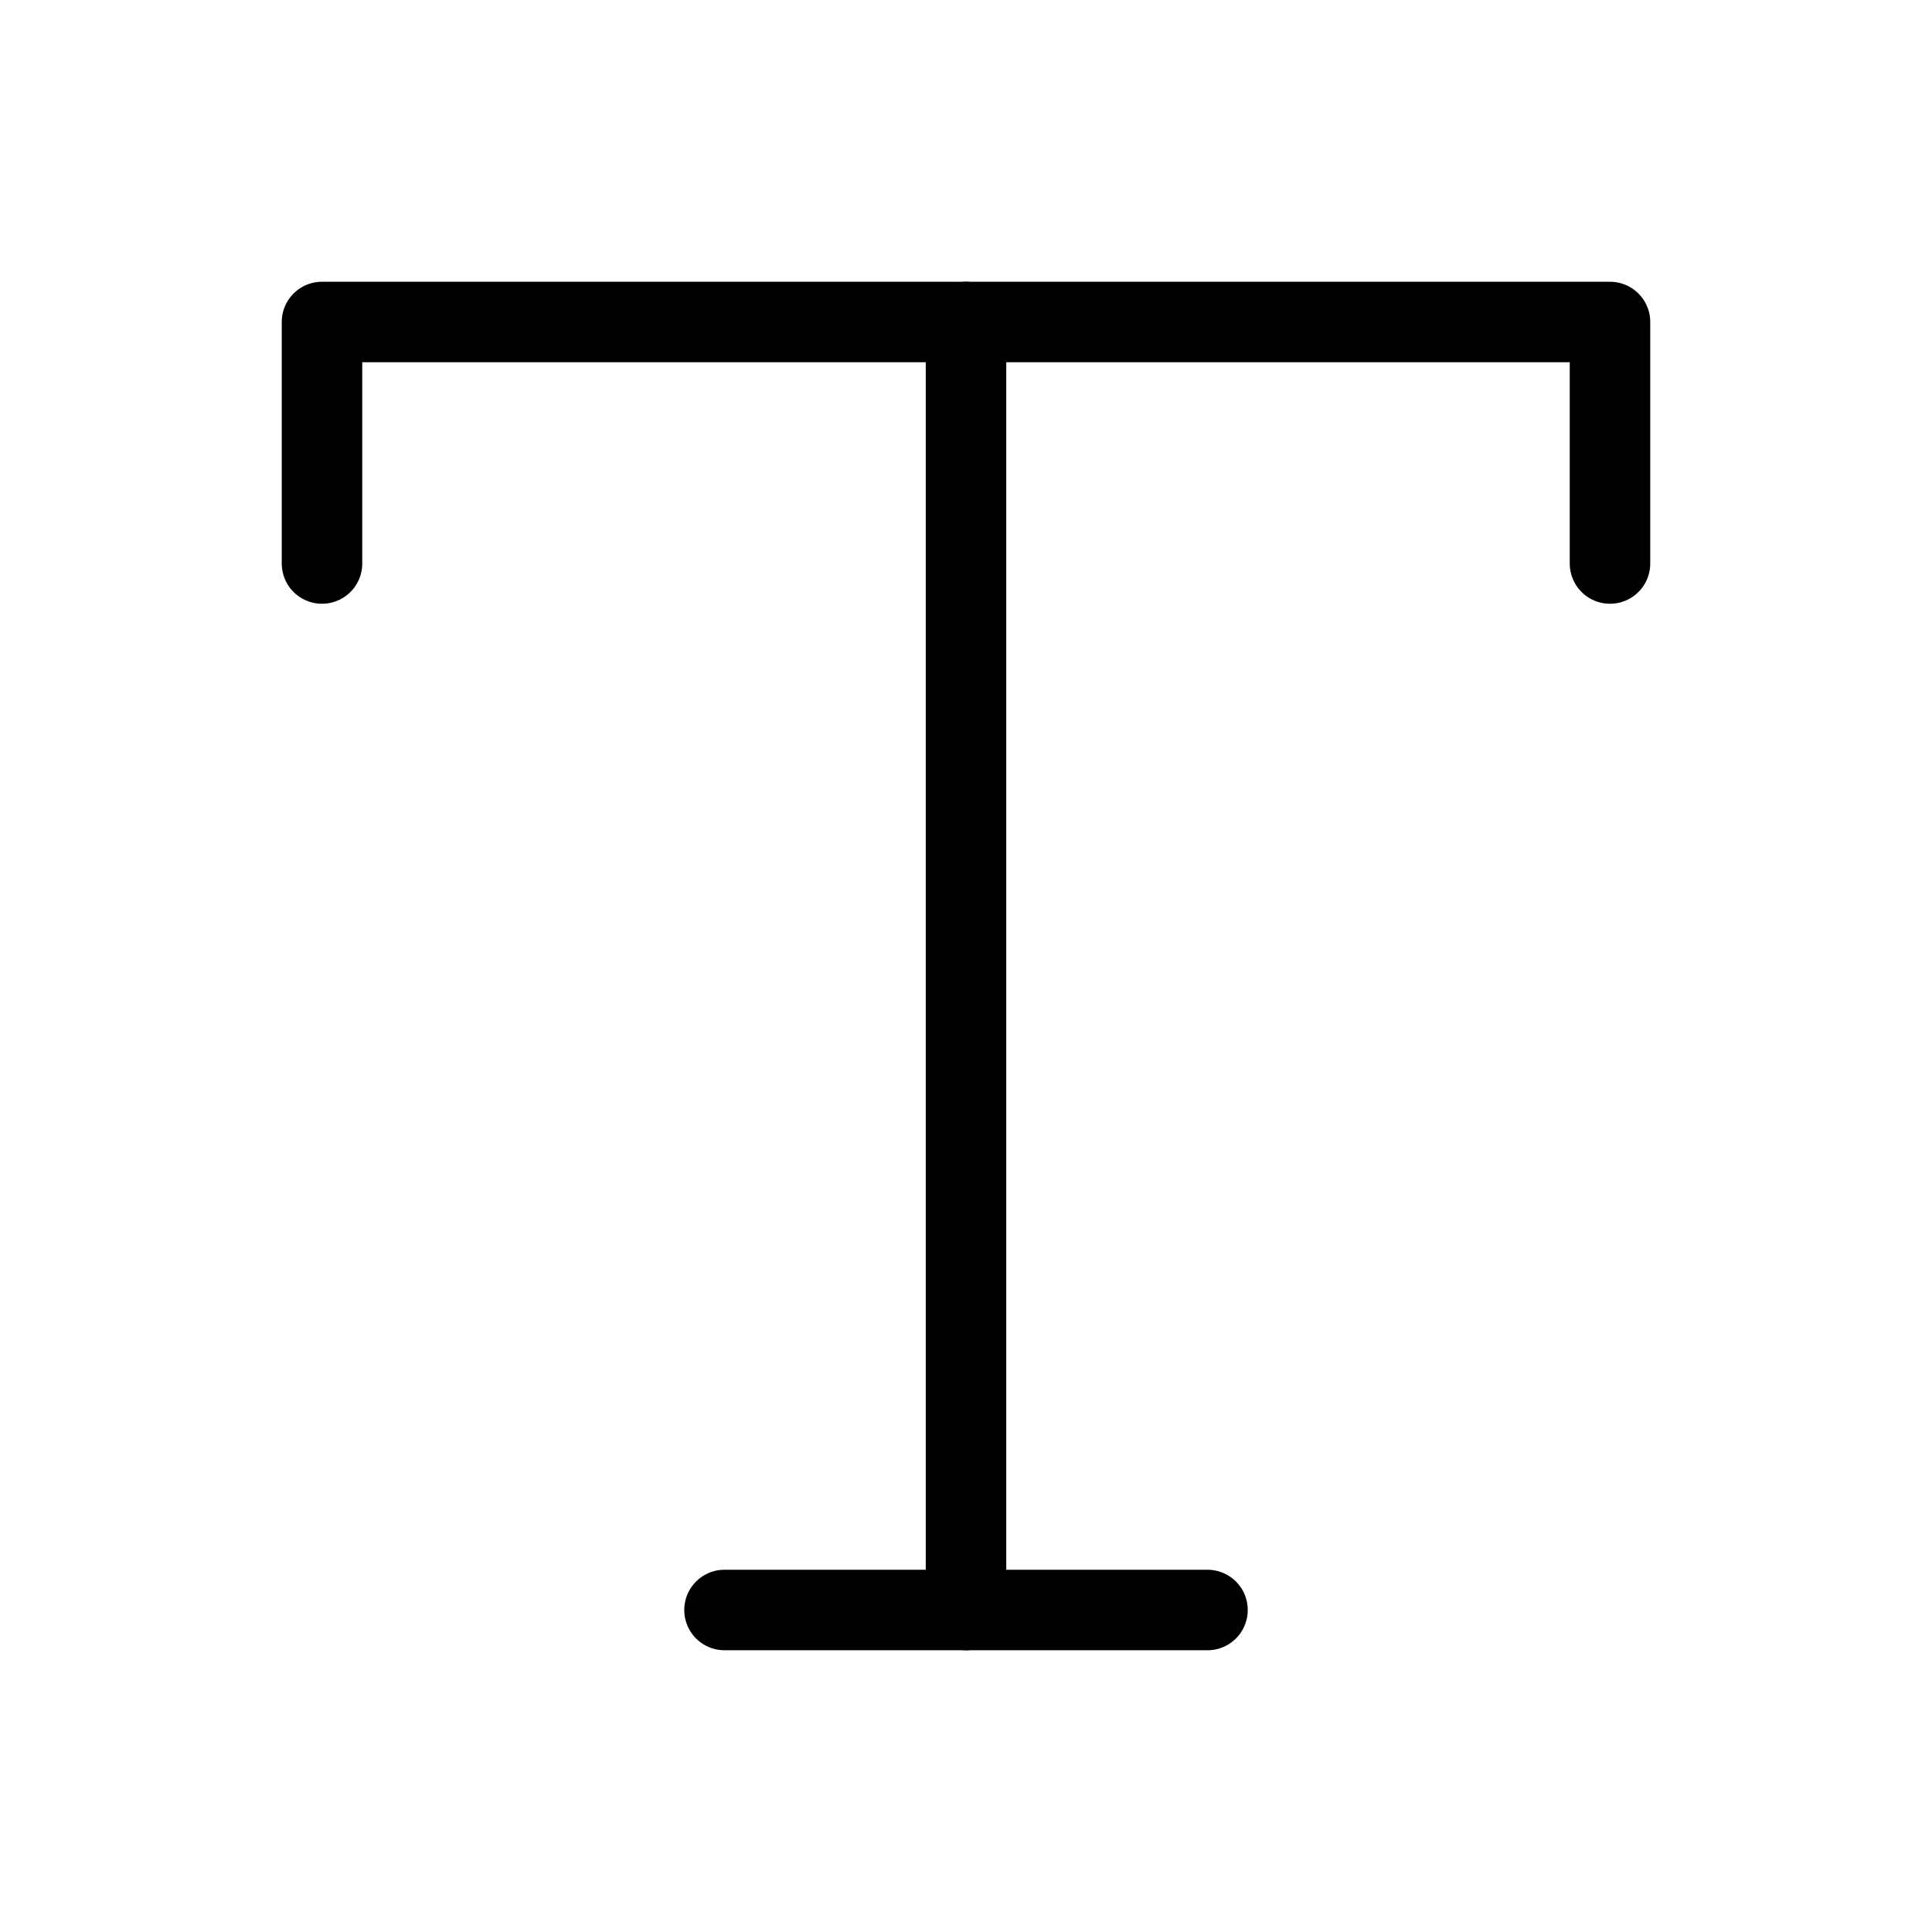
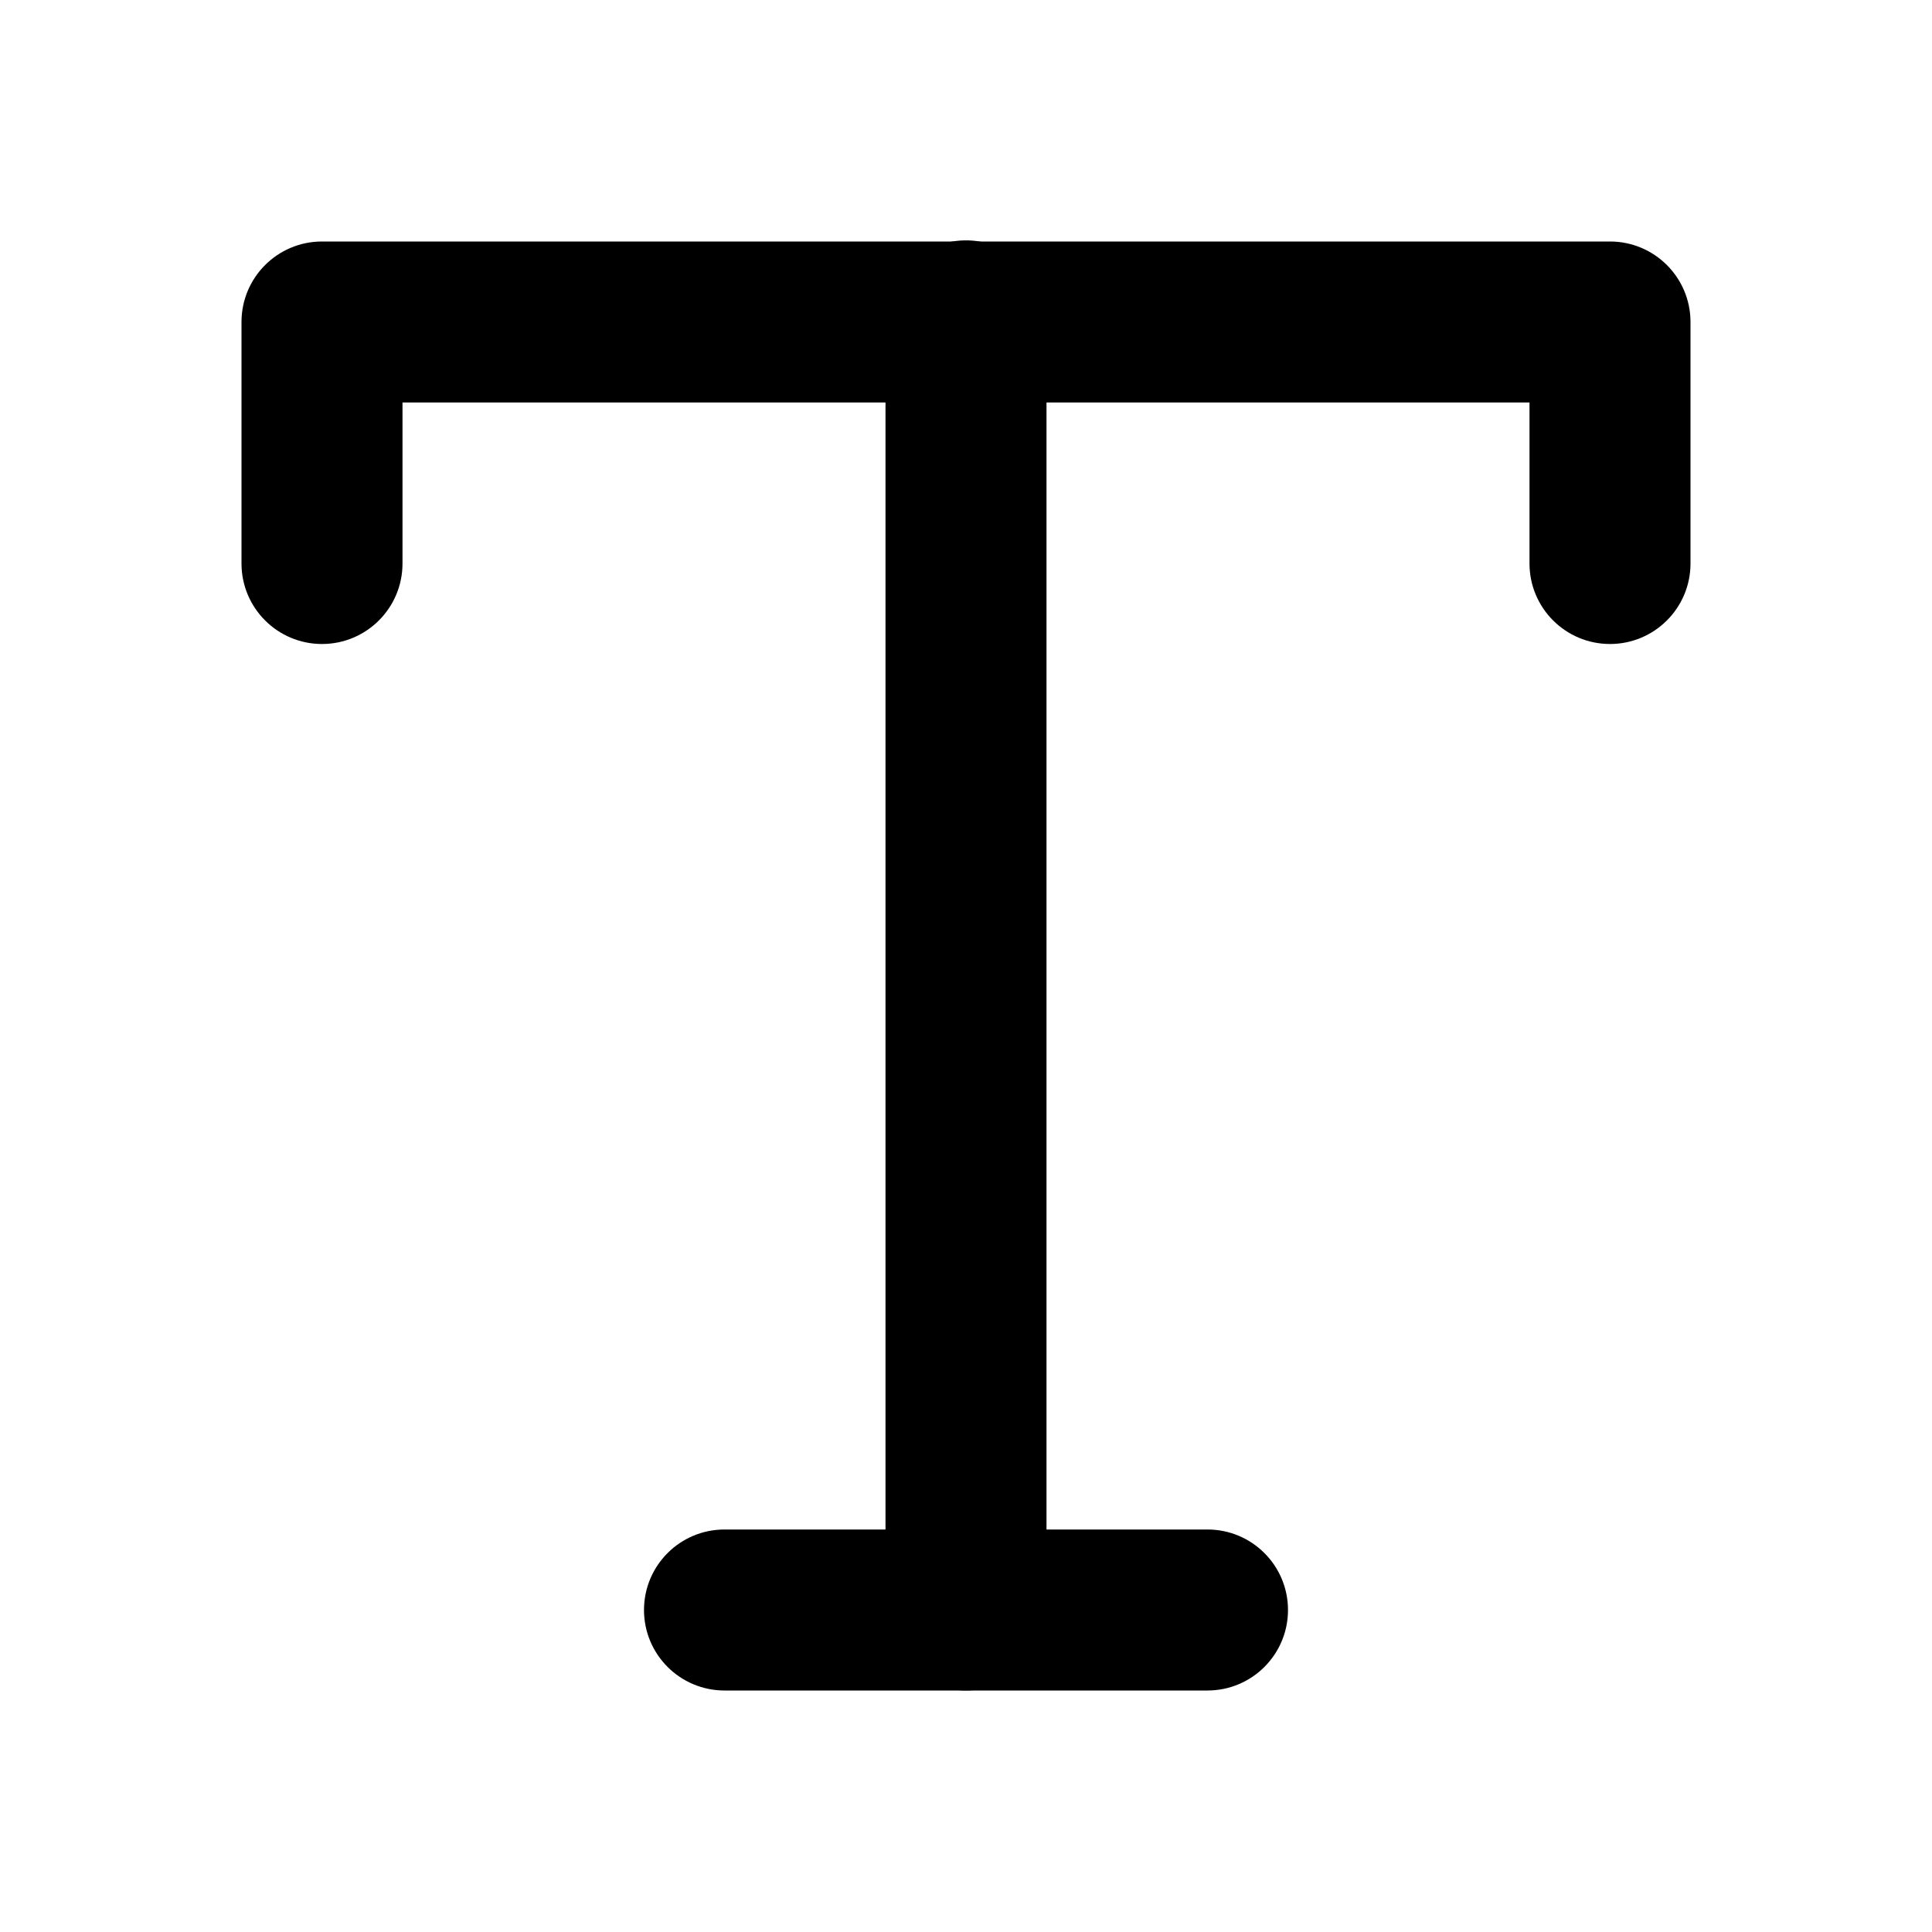
- <svg xmlns="http://www.w3.org/2000/svg" width="24" height="24" viewBox="0 0 24 24">
-   <polyline points="4 7 4 4 20 4 20 7" fill="none" stroke="#000" stroke-linecap="round" stroke-linejoin="round" stroke-width="1" />
-   <line x1="9" y1="20" x2="15" y2="20" fill="none" stroke="#000" stroke-linecap="round" stroke-linejoin="round" stroke-width="1" />
-   <line x1="12" y1="4" x2="12" y2="20" fill="none" stroke="#000" stroke-linecap="round" stroke-linejoin="round" stroke-width="1" />
+ <svg xmlns="http://www.w3.org/2000/svg" width="24" height="24" viewBox="0 0 24 24" version="1.1" id="svg8">
+   <defs id="defs12" />
+   <path style="color:#000000;font-style:normal;font-variant:normal;font-weight:normal;font-stretch:normal;font-size:medium;line-height:normal;font-family:sans-serif;font-variant-ligatures:normal;font-variant-position:normal;font-variant-caps:normal;font-variant-numeric:normal;font-variant-alternates:normal;font-feature-settings:normal;text-indent:0;text-align:start;text-decoration:none;text-decoration-line:none;text-decoration-style:solid;text-decoration-color:#000000;letter-spacing:normal;word-spacing:normal;text-transform:none;writing-mode:lr-tb;direction:ltr;text-orientation:mixed;dominant-baseline:auto;baseline-shift:baseline;text-anchor:start;white-space:normal;shape-padding:0;clip-rule:nonzero;display:inline;overflow:visible;visibility:visible;opacity:1;isolation:auto;mix-blend-mode:normal;color-interpolation:sRGB;color-interpolation-filters:linearRGB;solid-color:#000000;solid-opacity:1;vector-effect:none;fill:#000000;fill-opacity:1;fill-rule:nonzero;stroke:none;stroke-width:2;stroke-linecap:round;stroke-linejoin:round;stroke-miterlimit:4;stroke-dasharray:none;stroke-dashoffset:0;stroke-opacity:1;color-rendering:auto;image-rendering:auto;shape-rendering:auto;text-rendering:auto;enable-background:accumulate" d="M 4,3 A 1,1 0 0 0 3,4 V 7 A 1,1 0 1 0 5,7 V 5 h 14 v 2 a 1,1 0 1 0 2,0 V 4 A 1,1 0 0 0 20,3 Z" id="polyline2" />
+   <path style="color:#000000;font-style:normal;font-variant:normal;font-weight:normal;font-stretch:normal;font-size:medium;line-height:normal;font-family:sans-serif;font-variant-ligatures:normal;font-variant-position:normal;font-variant-caps:normal;font-variant-numeric:normal;font-variant-alternates:normal;font-feature-settings:normal;text-indent:0;text-align:start;text-decoration:none;text-decoration-line:none;text-decoration-style:solid;text-decoration-color:#000000;letter-spacing:normal;word-spacing:normal;text-transform:none;writing-mode:lr-tb;direction:ltr;text-orientation:mixed;dominant-baseline:auto;baseline-shift:baseline;text-anchor:start;white-space:normal;shape-padding:0;clip-rule:nonzero;display:inline;overflow:visible;visibility:visible;opacity:1;isolation:auto;mix-blend-mode:normal;color-interpolation:sRGB;color-interpolation-filters:linearRGB;solid-color:#000000;solid-opacity:1;vector-effect:none;fill:#000000;fill-opacity:1;fill-rule:nonzero;stroke:none;stroke-width:2;stroke-linecap:round;stroke-linejoin:round;stroke-miterlimit:4;stroke-dasharray:none;stroke-dashoffset:0;stroke-opacity:1;color-rendering:auto;image-rendering:auto;shape-rendering:auto;text-rendering:auto;enable-background:accumulate" d="m 9,19 a 1,1 0 1 0 0,2 h 6 a 1,1 0 1 0 0,-2 z" id="line4" />
+   <path style="color:#000000;font-style:normal;font-variant:normal;font-weight:normal;font-stretch:normal;font-size:medium;line-height:normal;font-family:sans-serif;font-variant-ligatures:normal;font-variant-position:normal;font-variant-caps:normal;font-variant-numeric:normal;font-variant-alternates:normal;font-feature-settings:normal;text-indent:0;text-align:start;text-decoration:none;text-decoration-line:none;text-decoration-style:solid;text-decoration-color:#000000;letter-spacing:normal;word-spacing:normal;text-transform:none;writing-mode:lr-tb;direction:ltr;text-orientation:mixed;dominant-baseline:auto;baseline-shift:baseline;text-anchor:start;white-space:normal;shape-padding:0;clip-rule:nonzero;display:inline;overflow:visible;visibility:visible;opacity:1;isolation:auto;mix-blend-mode:normal;color-interpolation:sRGB;color-interpolation-filters:linearRGB;solid-color:#000000;solid-opacity:1;vector-effect:none;fill:#000000;fill-opacity:1;fill-rule:nonzero;stroke:none;stroke-width:2;stroke-linecap:round;stroke-linejoin:round;stroke-miterlimit:4;stroke-dasharray:none;stroke-dashoffset:0;stroke-opacity:1;color-rendering:auto;image-rendering:auto;shape-rendering:auto;text-rendering:auto;enable-background:accumulate" d="M 11.984,2.986 A 1,1 0 0 0 11,4 v 16 a 1,1 0 1 0 2,0 V 4 A 1,1 0 0 0 11.984,2.986 Z" id="line6" />
</svg>
